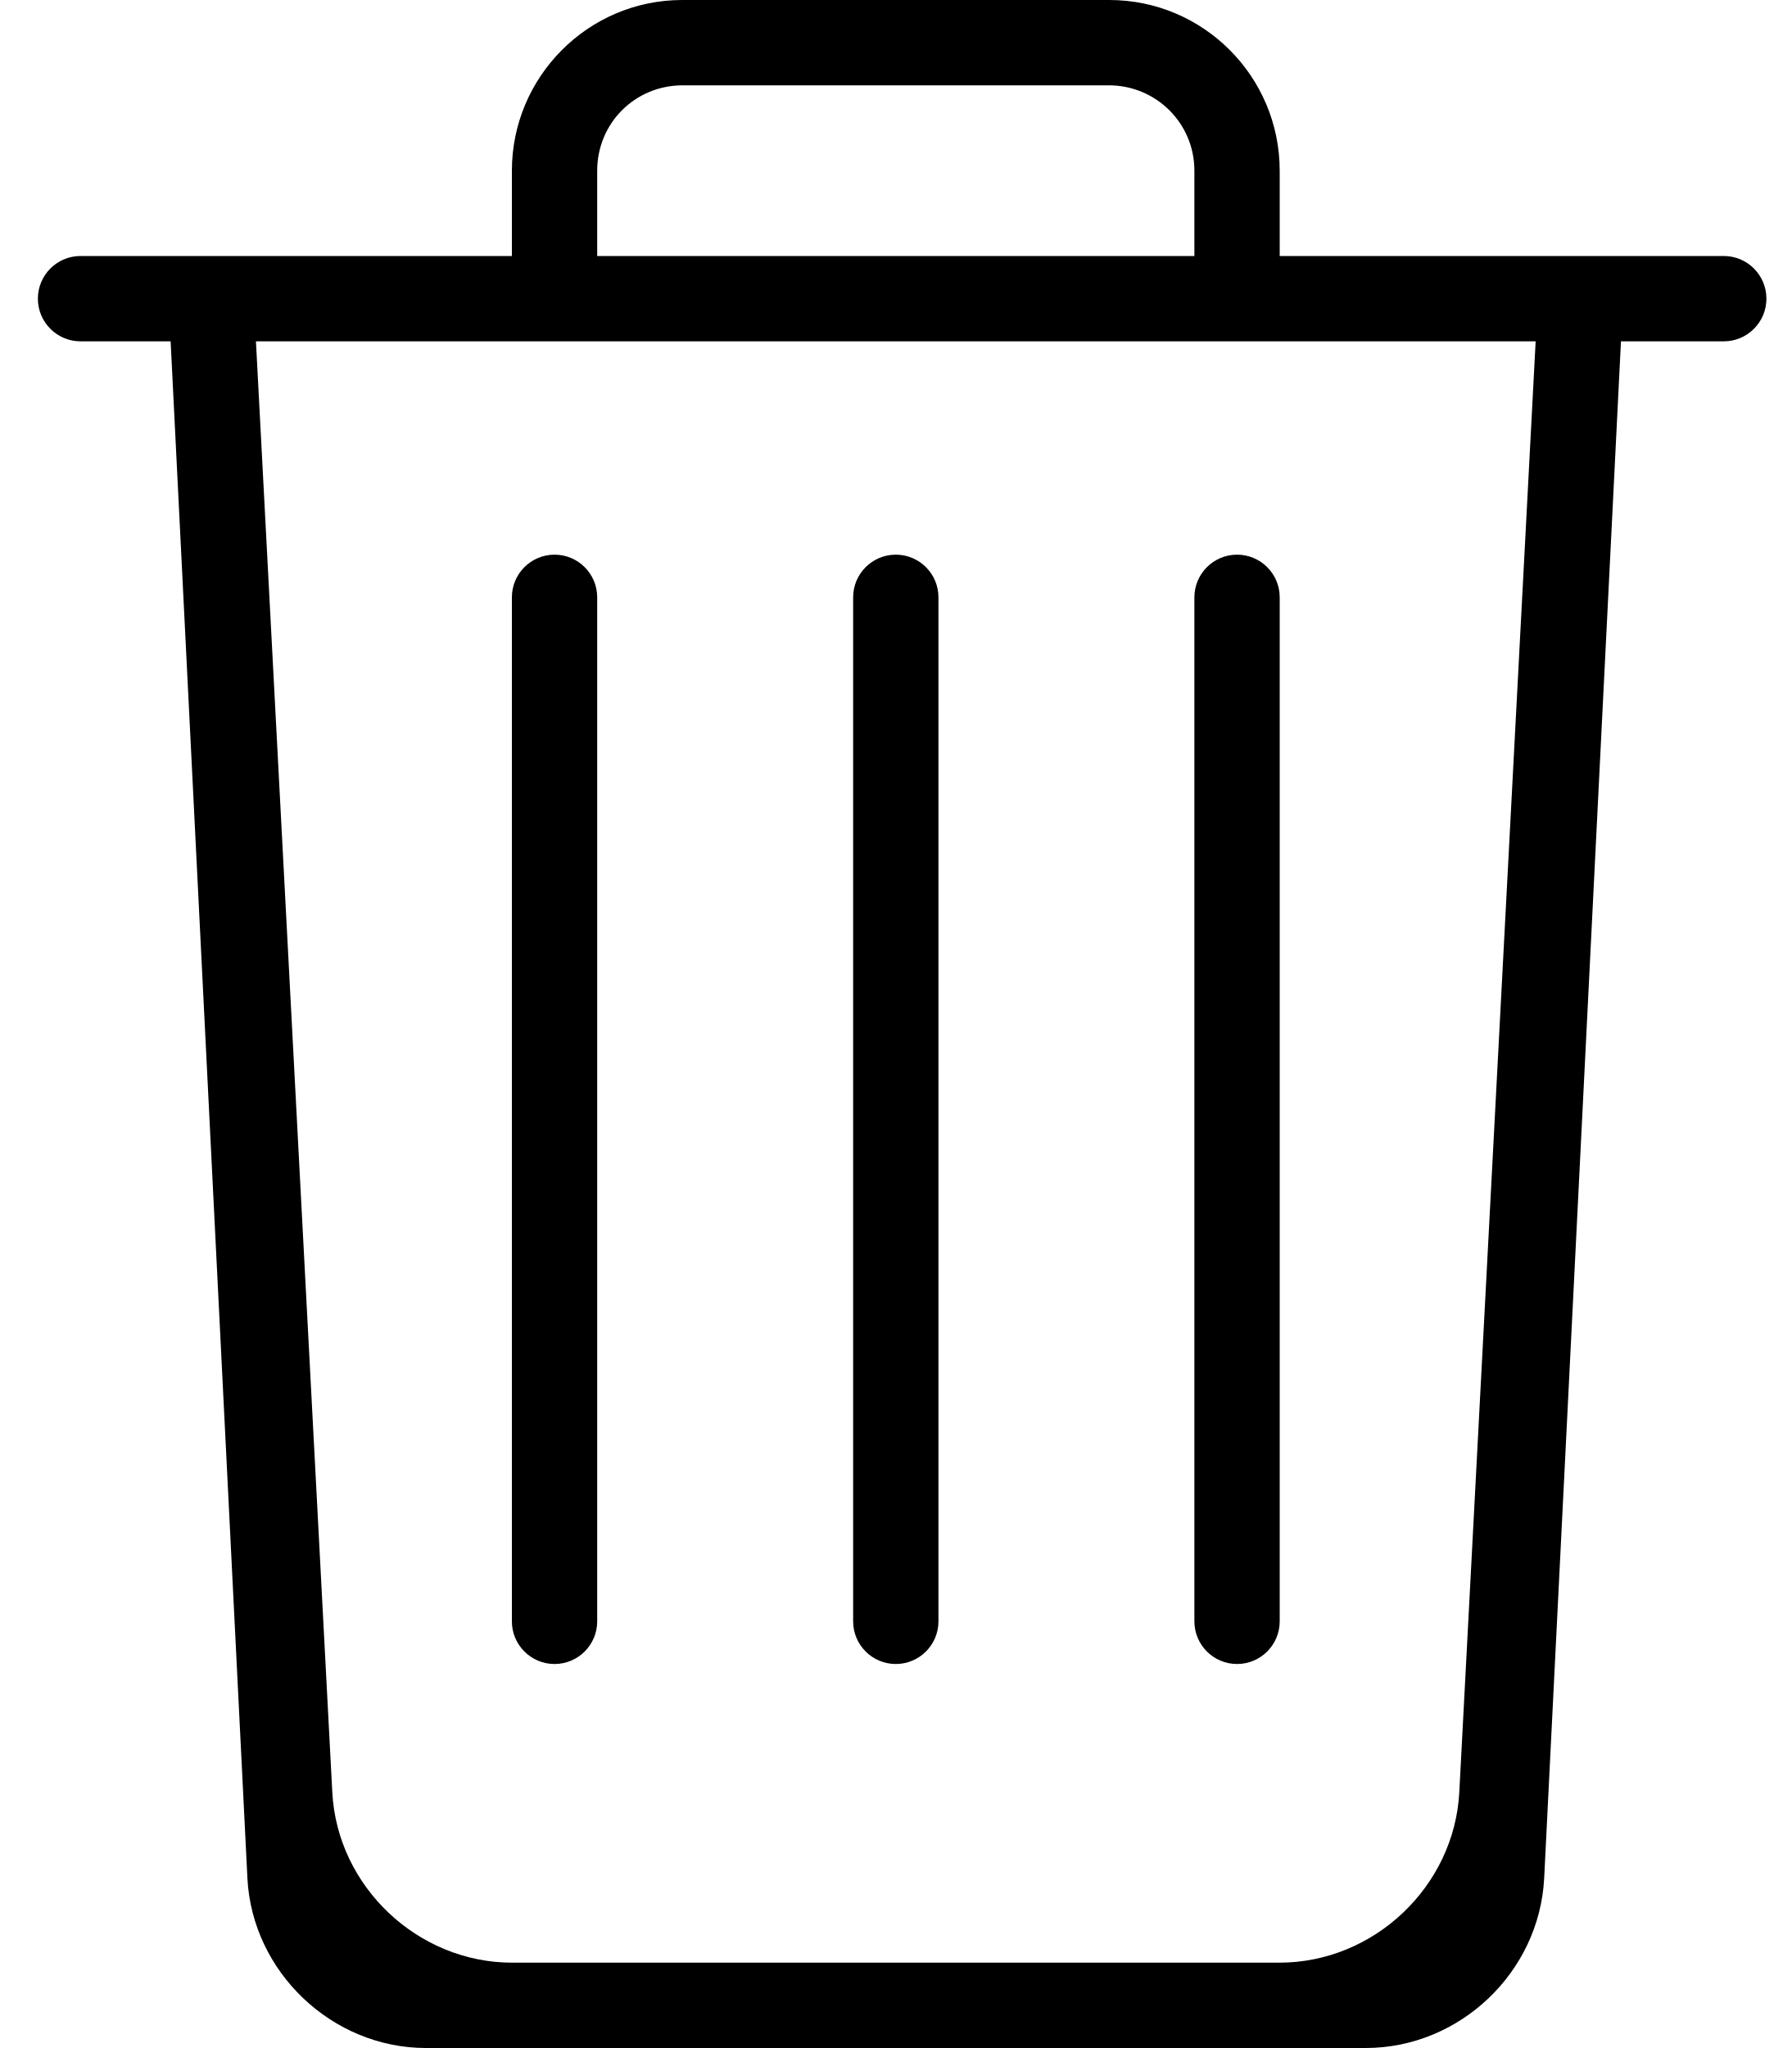
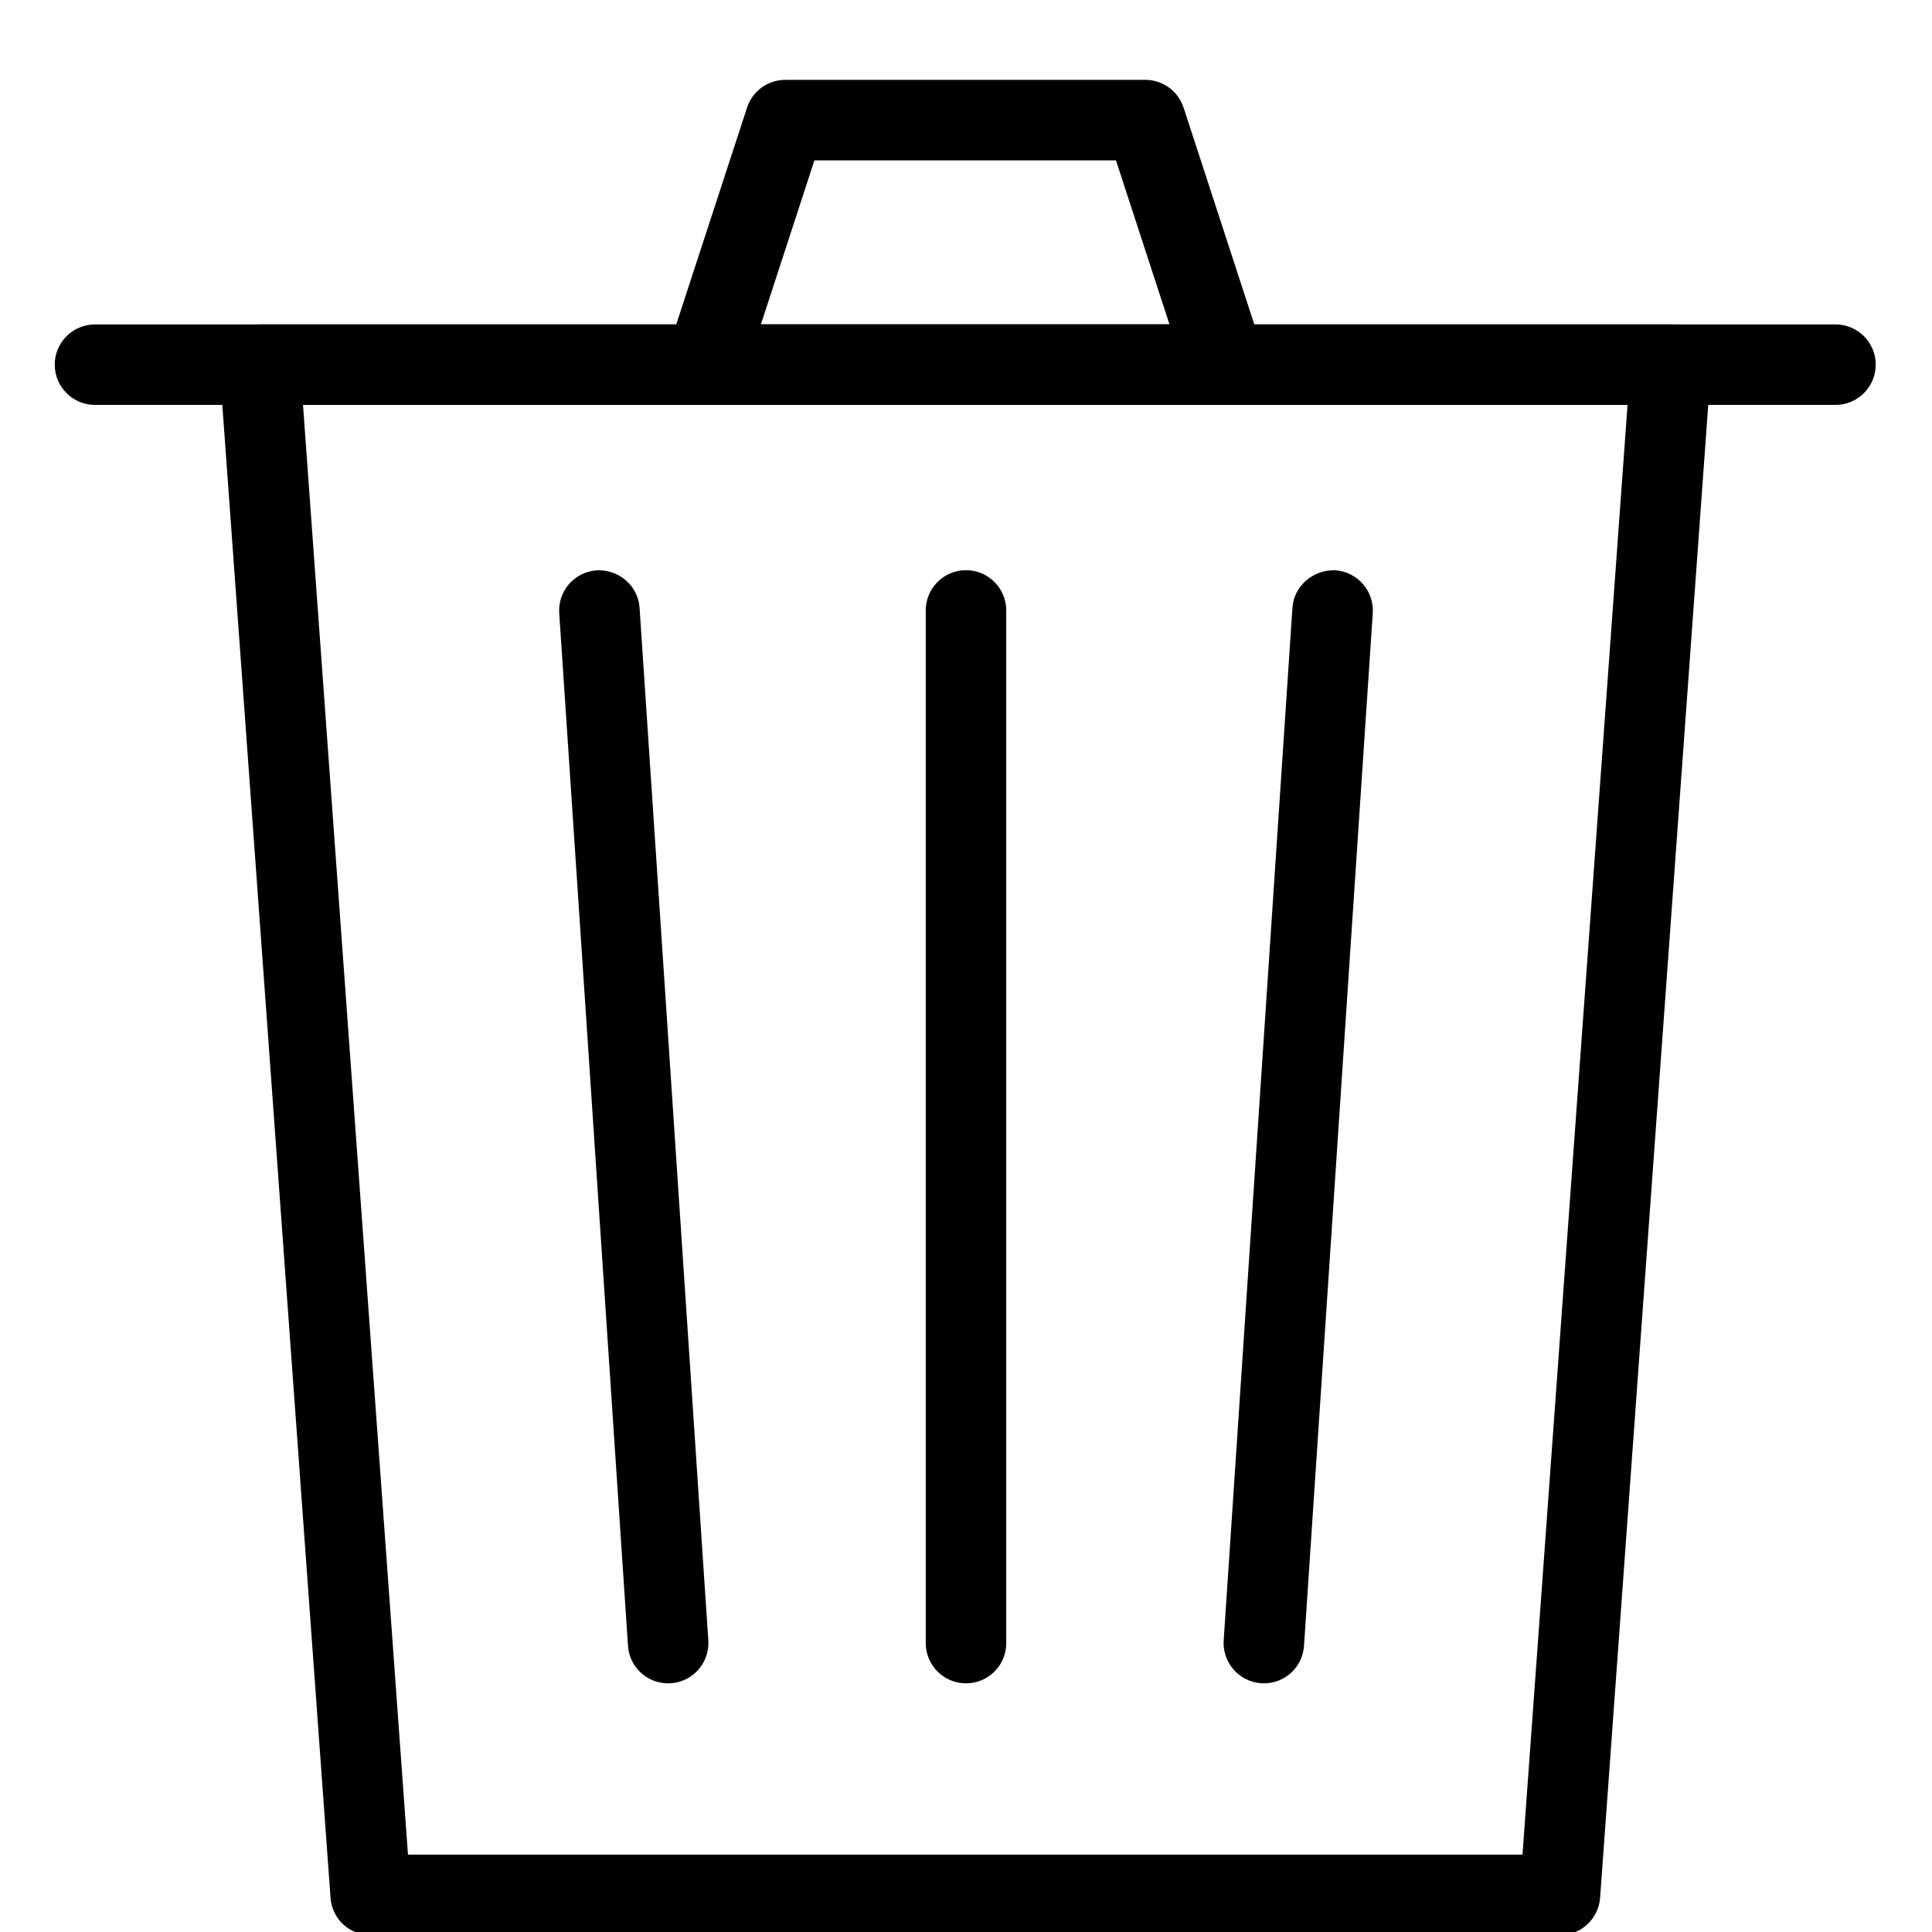
- <svg xmlns="http://www.w3.org/2000/svg" width="21px" height="24px" viewBox="0 0 21 24" version="1.1">
-   <path d="M20.205,3 L15,3 L15,2.001 C15,0.896 14.104,0 13.003,0 L7.997,0 C6.894,0 6,0.9 6,2.001 L6,3 L0.944,3 C0.668,3 0.444,3.224 0.444,3.5 C0.444,3.776 0.668,4 0.944,4 L2,4 L2.9,22.009 C2.955,23.109 3.893,24 4.992,24 L16.008,24 C17.108,24 18.044,23.115 18.1,22.009 L19,4 L20.205,4 C20.481,4 20.705,3.776 20.705,3.5 C20.705,3.224 20.481,3 20.205,3 Z M7,2 C7,1.448 7.438,1 8.003,1 L12.997,1 C13.551,1 14,1.444 14,2 L14,3 L7,3 L7,2 Z M17.105,21.003 C17.047,22.106 16.106,23 14.997,23 L6.003,23 C4.897,23 3.953,22.109 3.895,21.003 L3,4 L6.5,4 L14.5,4 L18,4 L17.105,21.003 Z" id="Shape" />
-   <path d="M6.5,6.5 C6.224,6.5 6,6.724 6,7 L6,19 C6,19.276 6.224,19.5 6.5,19.5 C6.776,19.5 7,19.276 7,19 L7,7 C7,6.724 6.776,6.5 6.5,6.5 Z" id="Shape" />
-   <path d="M10.5,6.5 C10.224,6.5 10,6.724 10,7 L10,19 C10,19.276 10.224,19.5 10.5,19.5 C10.776,19.5 11,19.276 11,19 L11,7 C11,6.724 10.776,6.5 10.5,6.5 Z" id="Shape" />
-   <path d="M14,7 L14,19 C14,19.276 14.224,19.5 14.5,19.5 C14.776,19.5 15,19.276 15,19 L15,7 C15,6.724 14.776,6.5 14.5,6.5 C14.224,6.5 14,6.724 14,7 Z" id="Shape" />
+ <svg xmlns="http://www.w3.org/2000/svg" version="1.1" id="Layer_1" x="0px" y="0px" width="24px" height="24px" viewBox="0 0 24 24" enable-background="new 0 0 24 24" xml:space="preserve">
+   <g>
+     <path d="M19.378,24.039H4.604c-0.262,0-0.48-0.202-0.498-0.464L2.728,4.566C2.717,4.428,2.765,4.292,2.86,4.19   c0.095-0.102,0.228-0.16,0.366-0.16h17.529c0.139,0,0.272,0.058,0.366,0.16   c0.095,0.102,0.143,0.238,0.133,0.377l-1.377,19.009C19.857,23.837,19.64,24.039,19.378,24.039z M5.068,23.039   h13.845l1.305-18.009H3.764L5.068,23.039z" />
+     <path d="M22.801,5.03H1.18c-0.276,0-0.5-0.224-0.5-0.5s0.224-0.5,0.5-0.5h21.621c0.276,0,0.5,0.224,0.5,0.5   S23.077,5.03,22.801,5.03z" />
+     <path d="M15.218,5.03H8.763c-0.16,0-0.31-0.077-0.405-0.206C8.265,4.694,8.238,4.527,8.288,4.375l0.992-3.038   c0.067-0.206,0.259-0.345,0.475-0.345h4.472c0.217,0,0.408,0.139,0.476,0.345l0.991,3.038   c0.05,0.152,0.023,0.319-0.071,0.449C15.528,4.954,15.378,5.03,15.218,5.03z M9.452,4.03h5.076l-0.665-2.038   h-3.746L9.452,4.03z" />
+     <path d="M12,20.911c-0.276,0-0.5-0.224-0.5-0.5V7.583c0-0.276,0.224-0.5,0.5-0.5s0.5,0.224,0.5,0.5v12.828   C12.5,20.688,12.276,20.911,12,20.911z" />
+     <path d="M15.701,20.911c-0.012,0-0.022,0-0.034-0.001c-0.275-0.019-0.484-0.257-0.466-0.532l0.854-12.828   c0.019-0.276,0.262-0.475,0.532-0.466c0.275,0.019,0.484,0.257,0.466,0.532l-0.854,12.828   C16.182,20.709,15.962,20.911,15.701,20.911z" />
+     <path d="M8.299,20.911c-0.261,0-0.481-0.202-0.498-0.467L6.947,7.617C6.929,7.341,7.137,7.103,7.413,7.085   C7.688,7.072,7.926,7.275,7.945,7.55l0.854,12.828c0.018,0.275-0.19,0.514-0.466,0.532   C8.322,20.911,8.31,20.911,8.299,20.911z" />
+   </g>
+   <rect fill="none" width="24" height="24" />
</svg>
